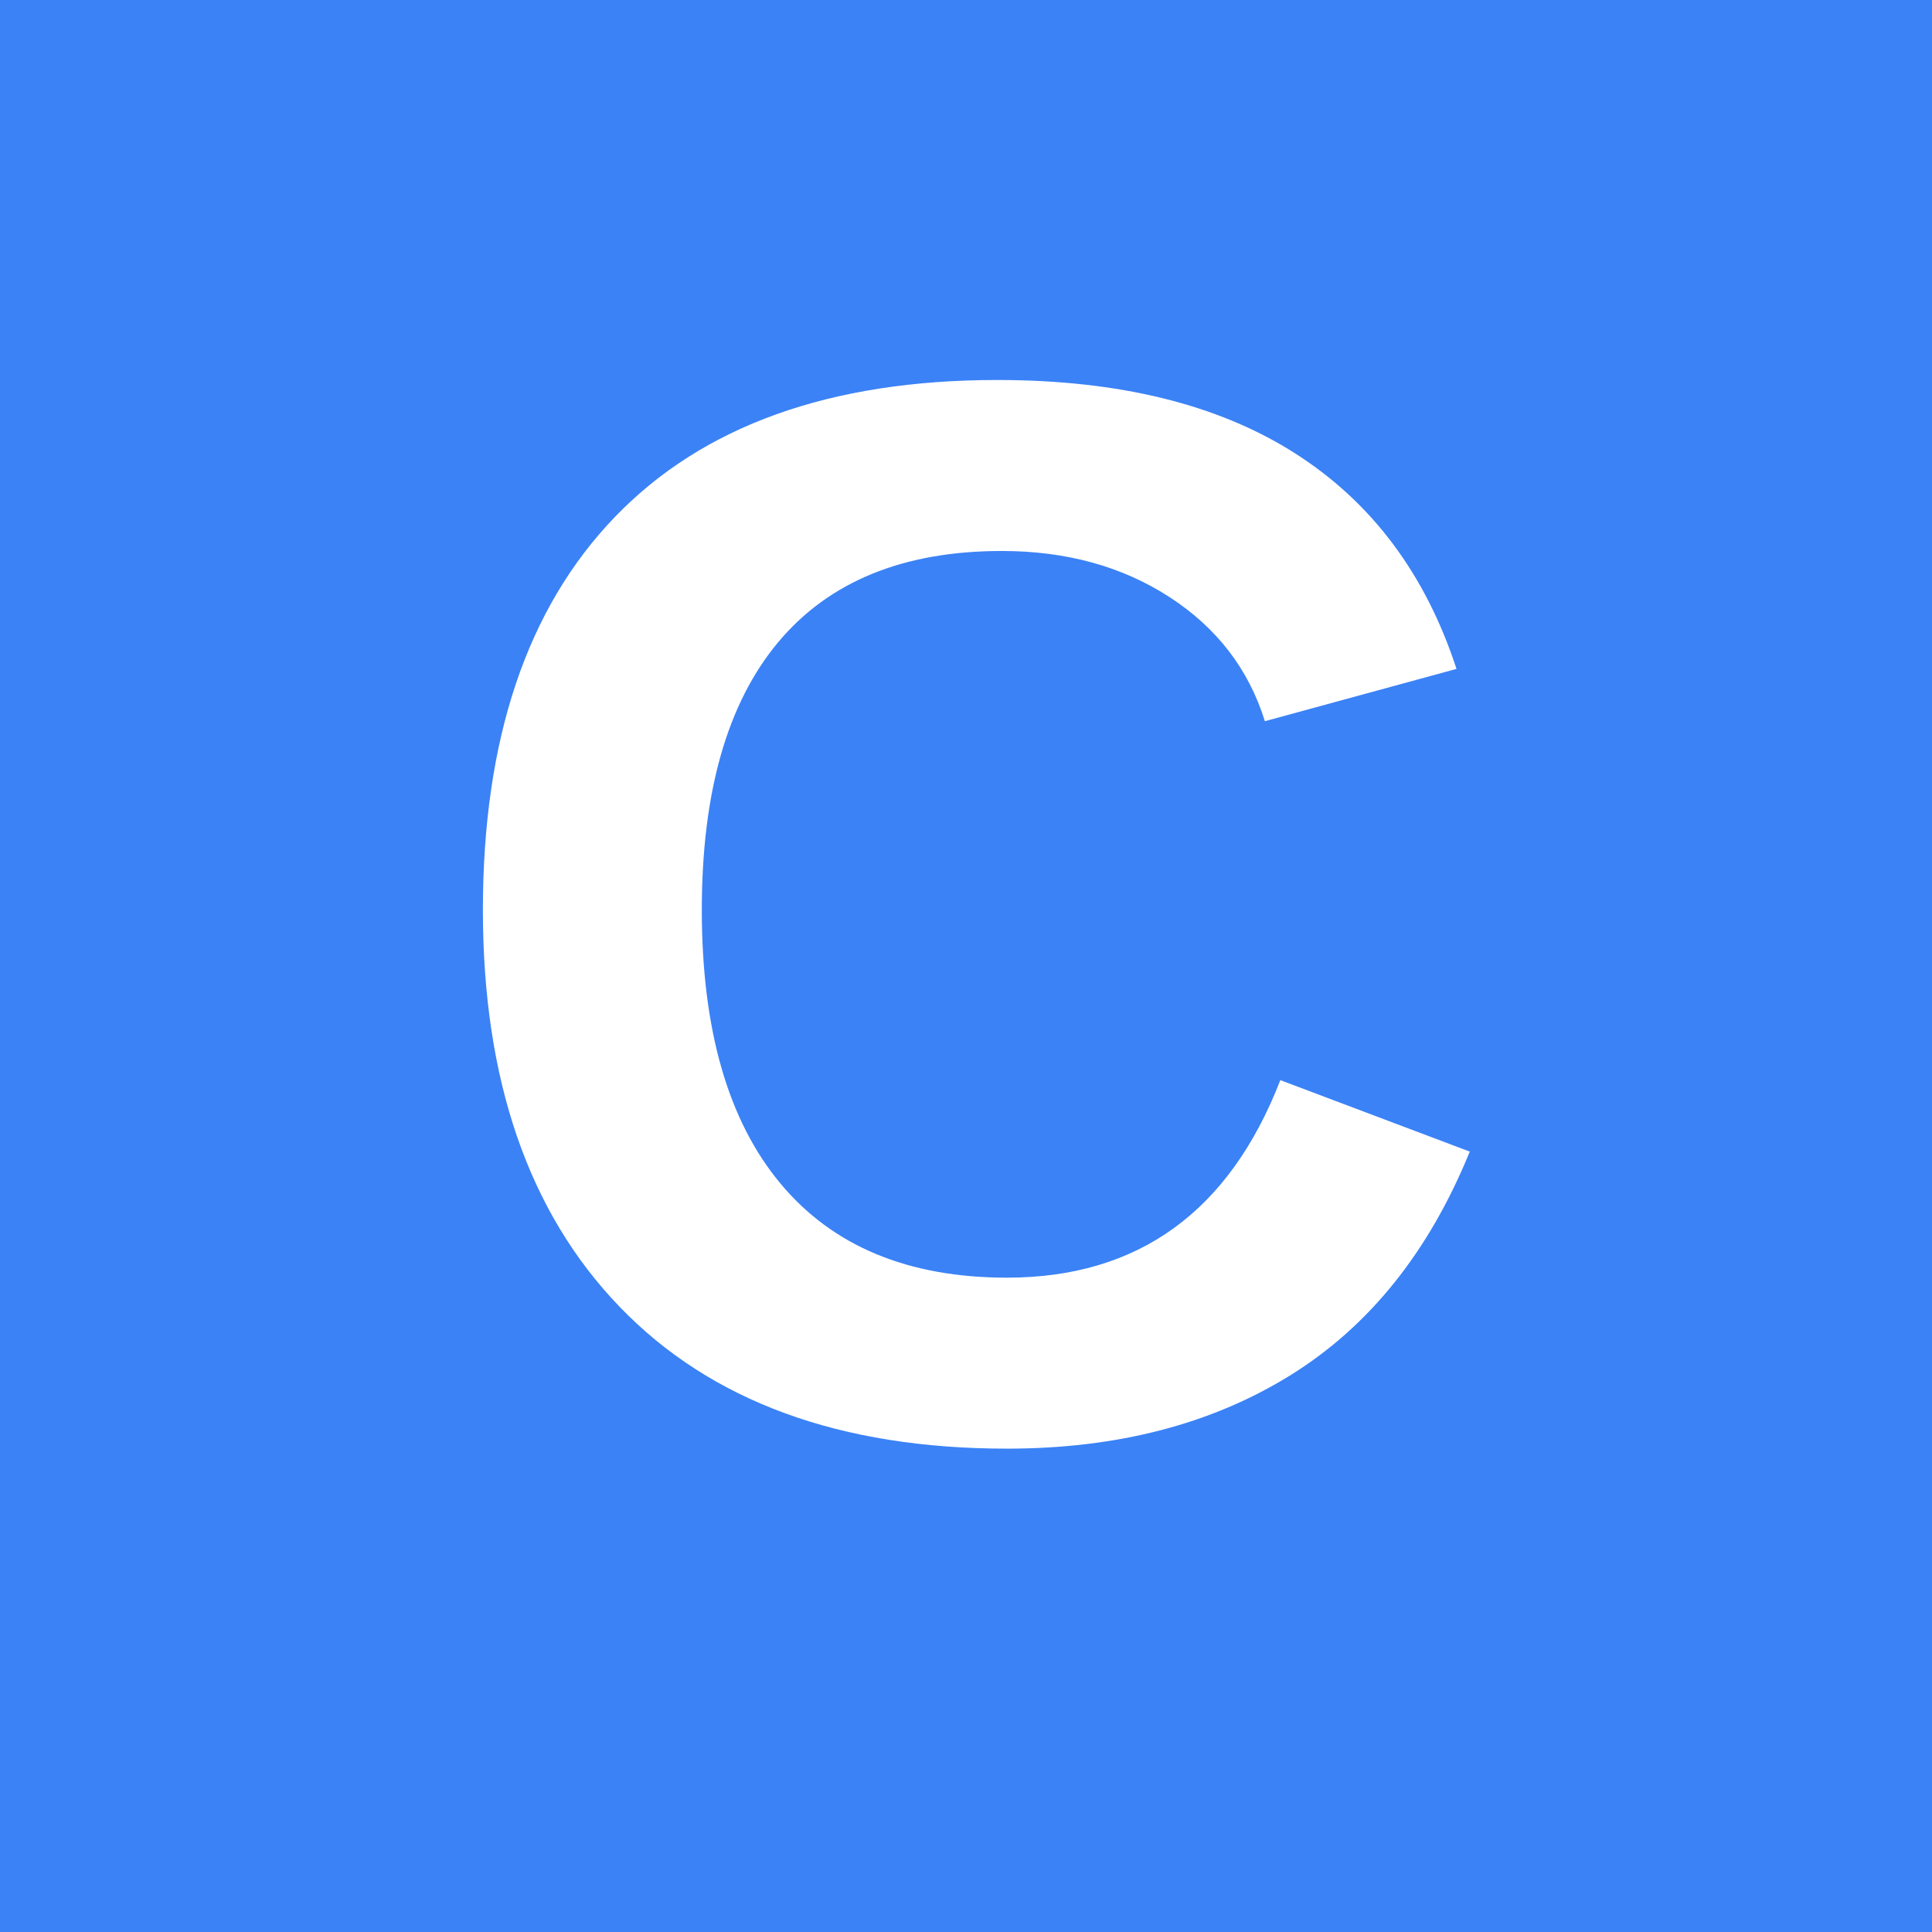
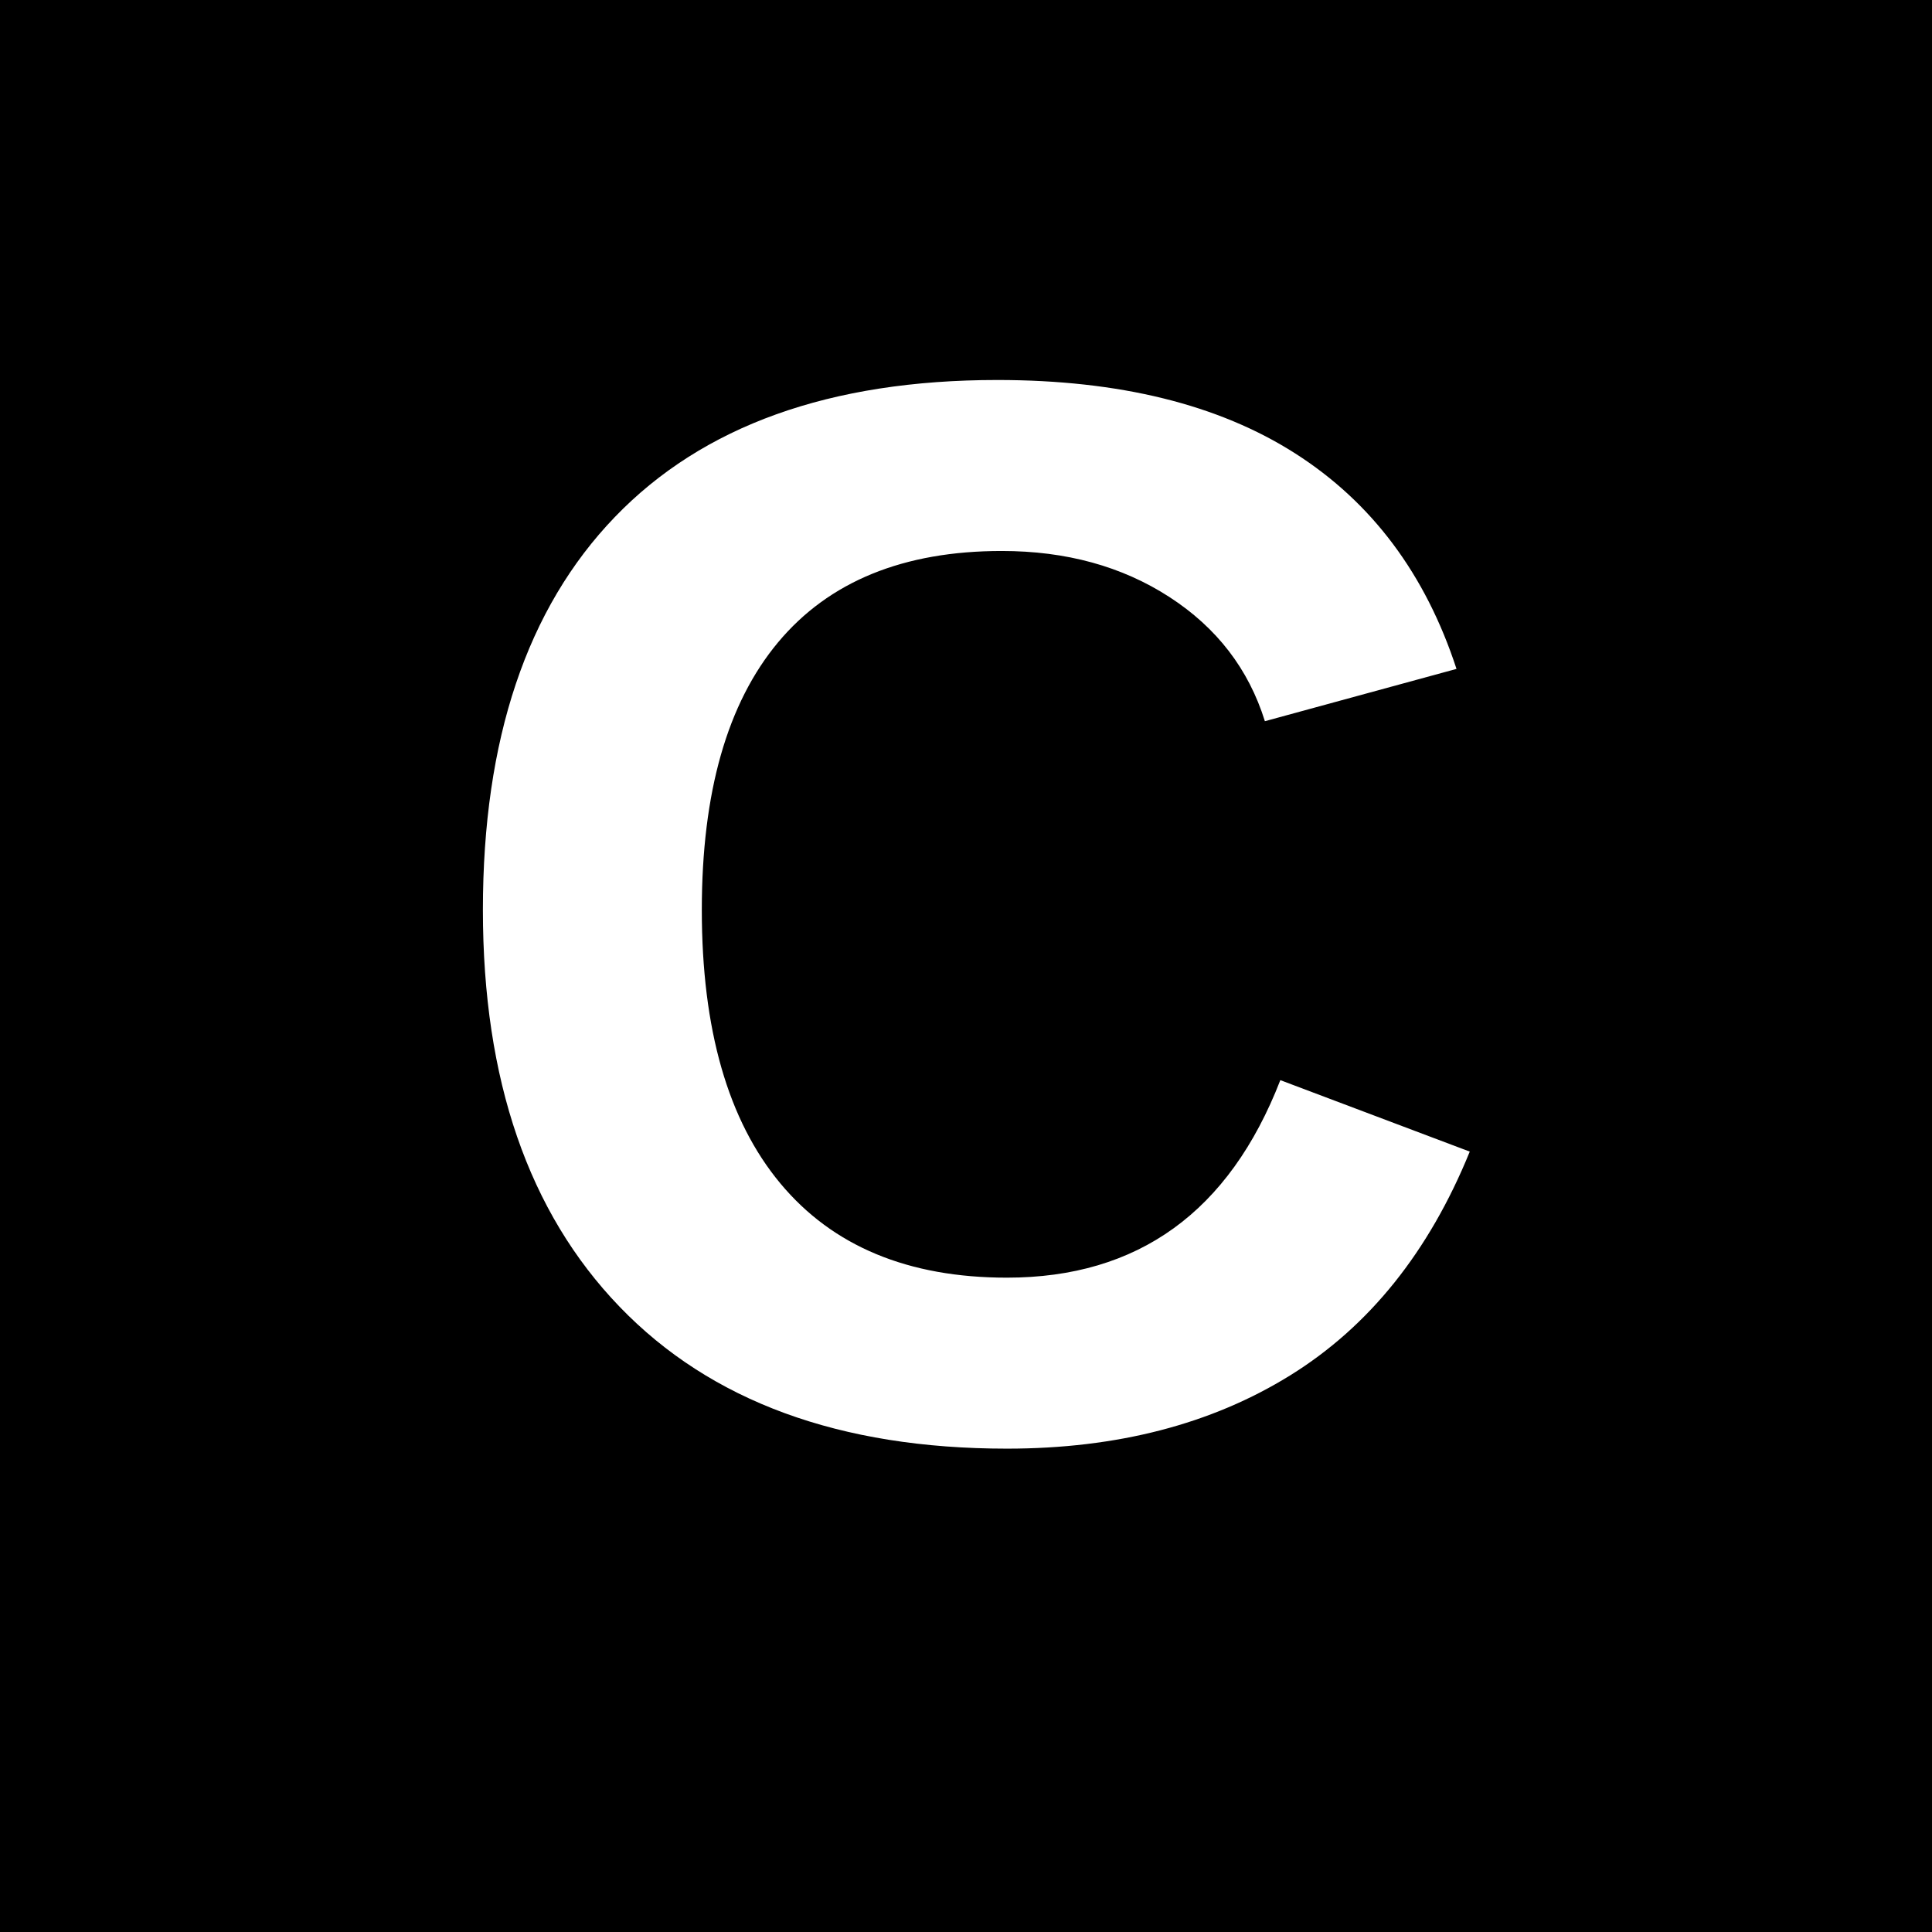
<svg xmlns="http://www.w3.org/2000/svg" width="512" height="512" viewBox="0 0 512 512">
-   <rect width="512" height="512" fill="#3b82f6" />
+   <rect width="512" height="512" fill="#000000" />
  <text x="256" y="380" font-family="Arial, sans-serif" font-size="400" font-weight="bold" fill="#ffffff" text-anchor="middle">C</text>
</svg>
